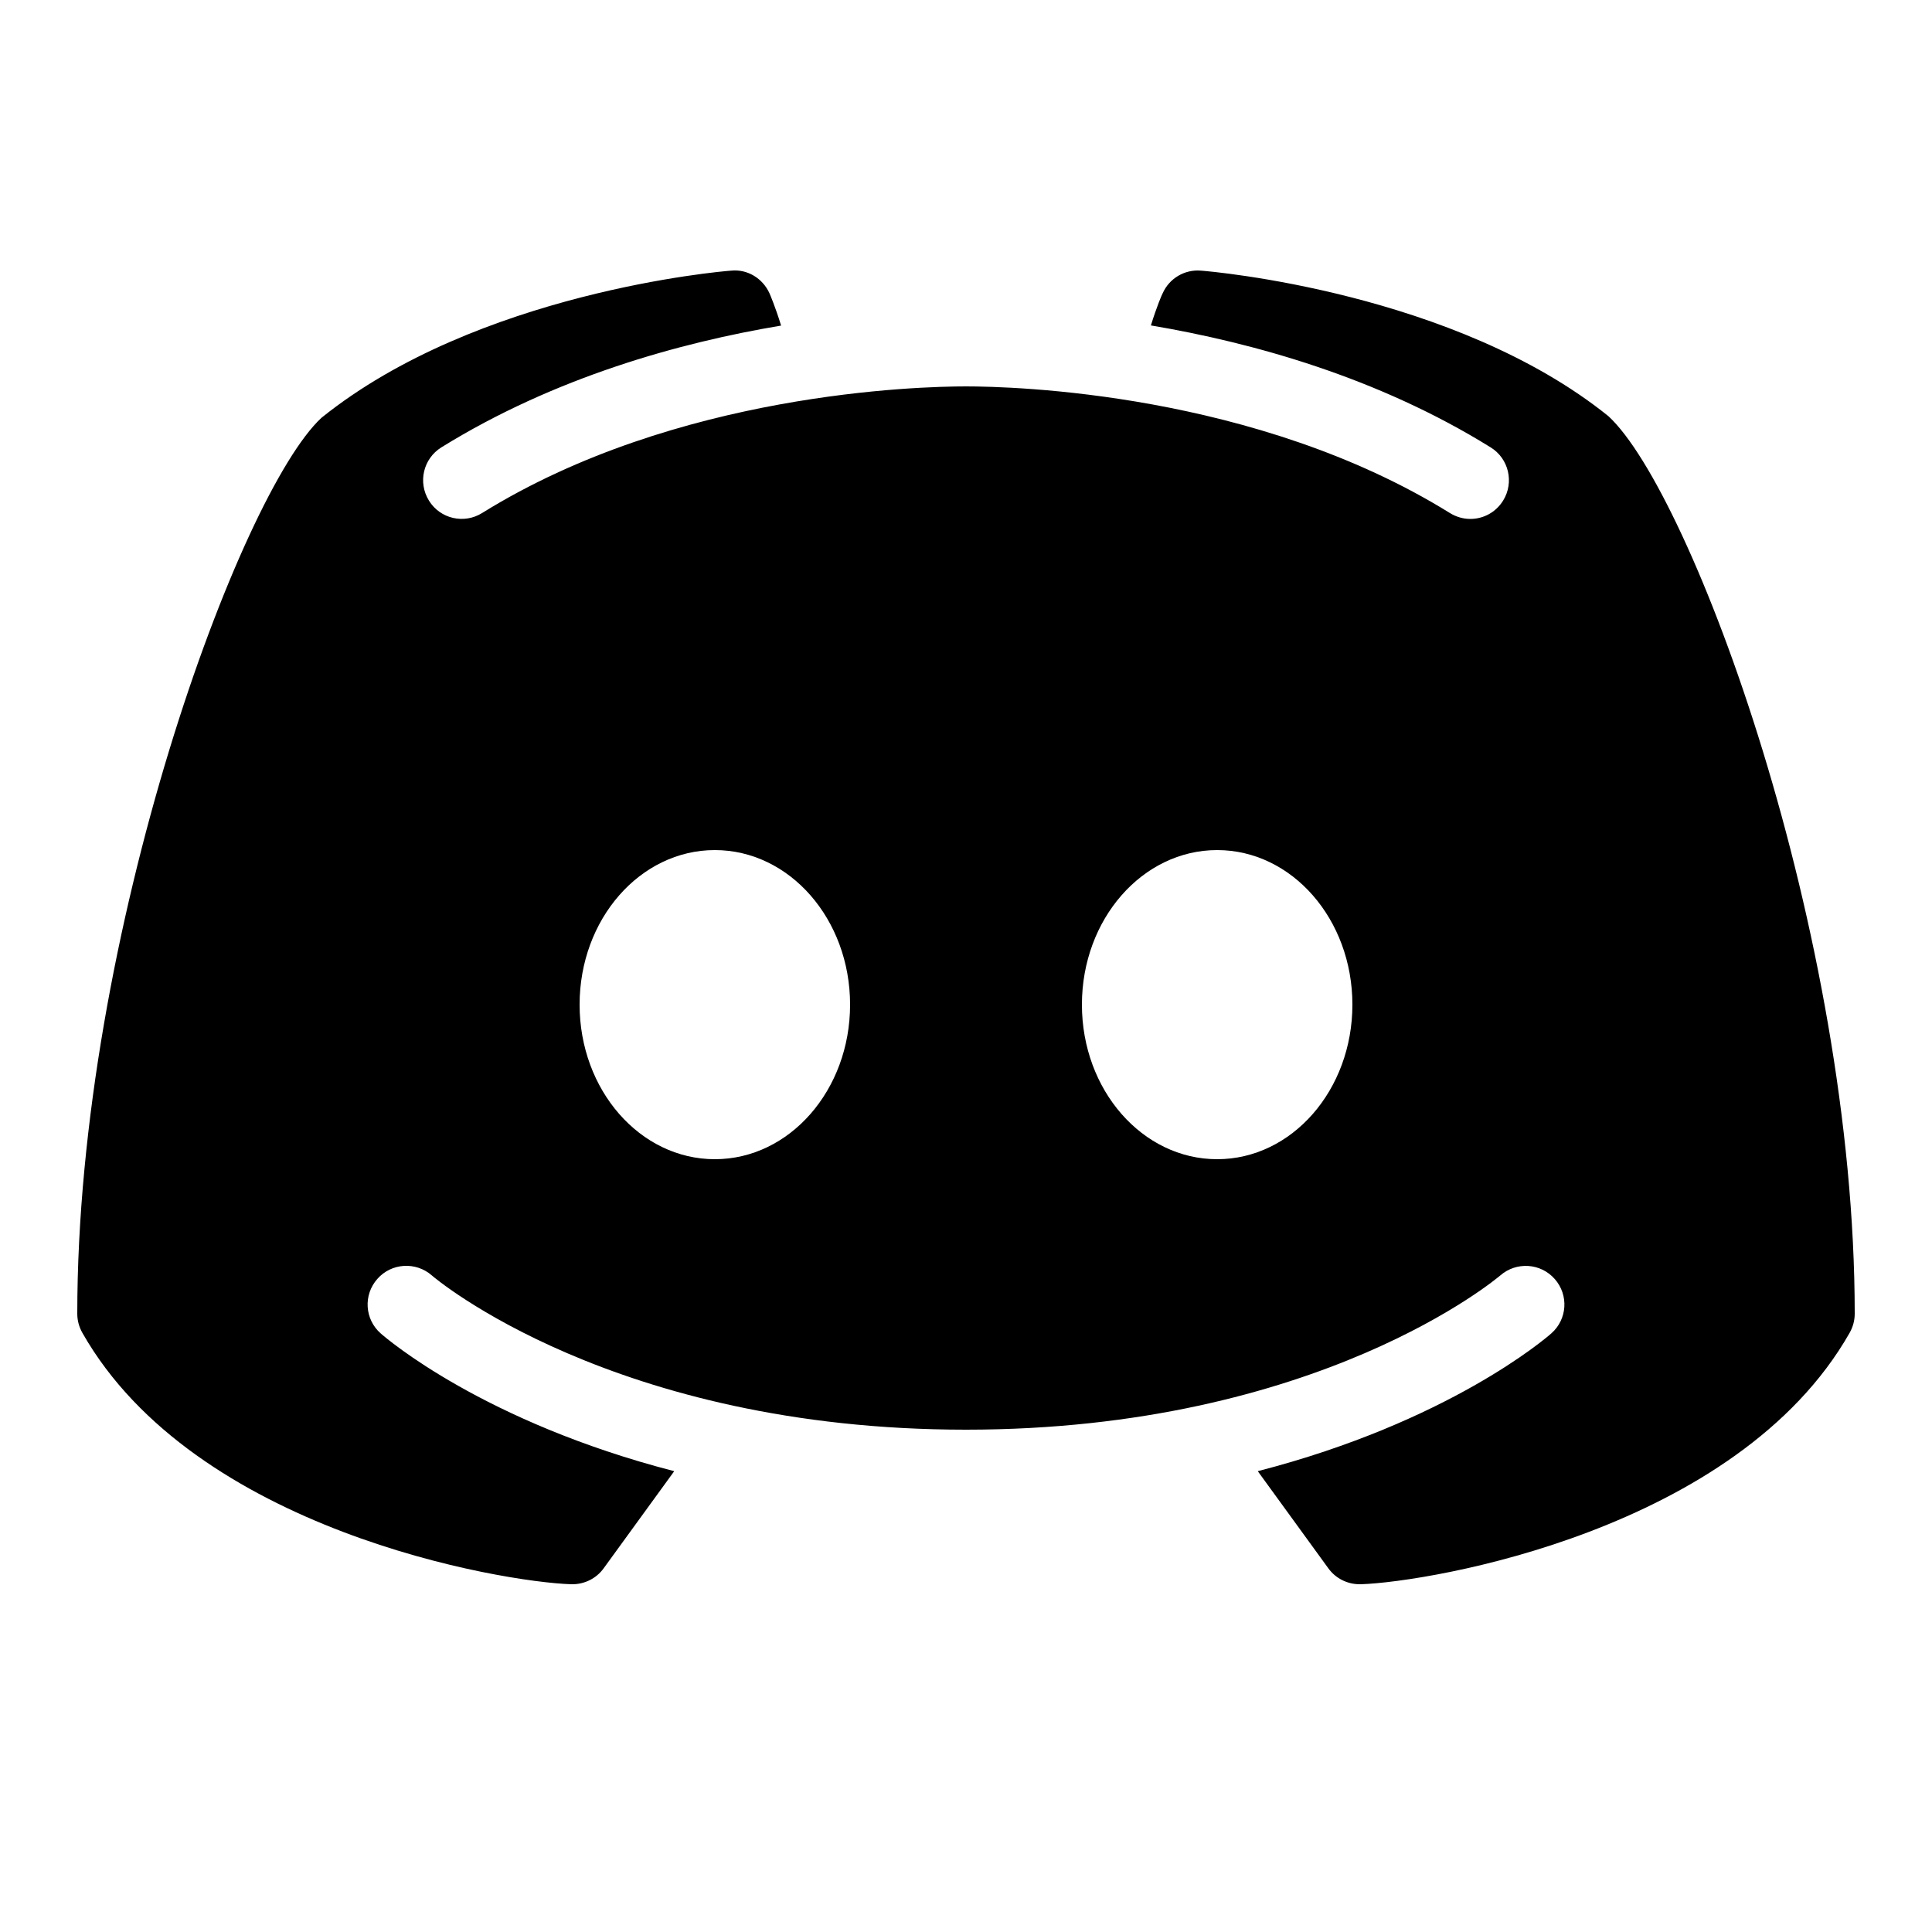
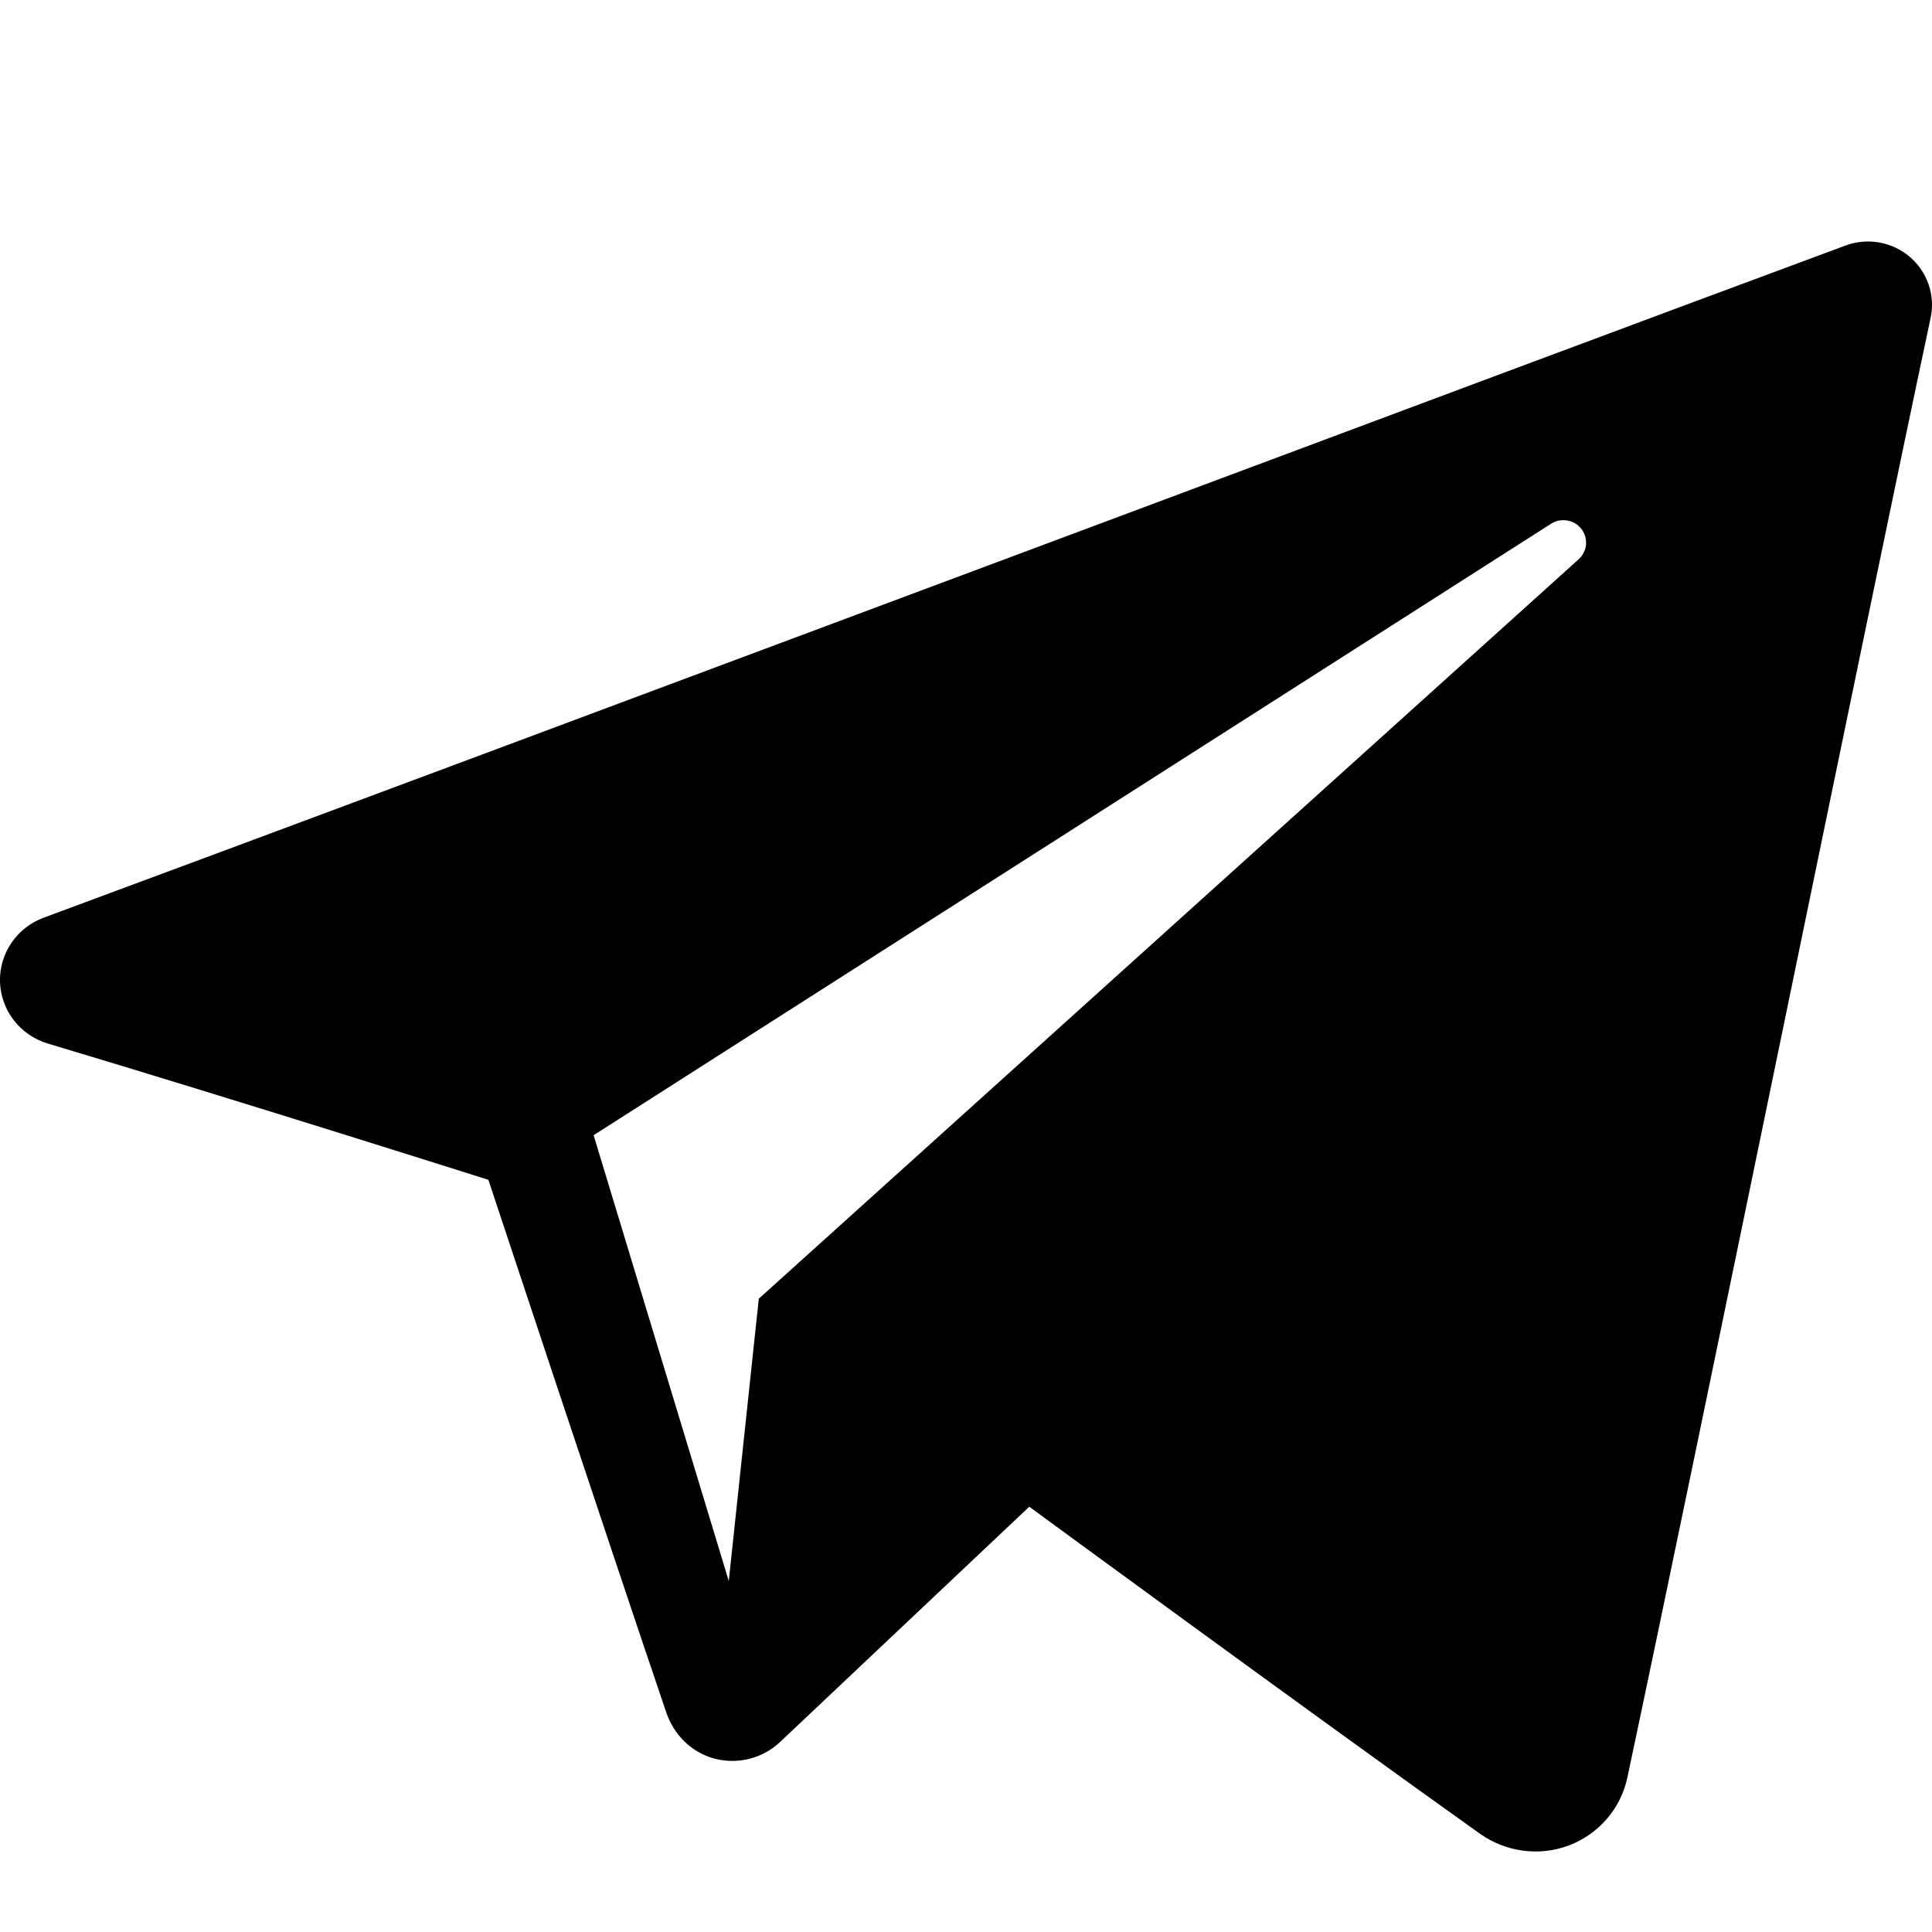
- <svg xmlns="http://www.w3.org/2000/svg" viewBox="0 0 50 50">
-   <path d="M 41.625 10.77 C 37.645 7.566 31.348 7.023 31.078 7.004 C 30.66 6.969 30.262 7.203 30.09 7.59 C 30.074 7.613 29.938 7.93 29.785 8.422 C 32.418 8.867 35.652 9.762 38.578 11.578 C 39.047 11.867 39.191 12.484 38.902 12.953 C 38.711 13.262 38.387 13.43 38.051 13.43 C 37.871 13.43 37.688 13.379 37.523 13.277 C 32.492 10.156 26.211 10 25 10 C 23.789 10 17.504 10.156 12.477 13.277 C 12.008 13.57 11.391 13.426 11.102 12.957 C 10.809 12.484 10.953 11.871 11.422 11.578 C 14.348 9.766 17.582 8.867 20.215 8.426 C 20.062 7.93 19.926 7.617 19.914 7.59 C 19.738 7.203 19.344 6.961 18.922 7.004 C 18.652 7.023 12.355 7.566 8.32 10.812 C 6.215 12.762 2 24.152 2 34 C 2 34.176 2.047 34.344 2.133 34.496 C 5.039 39.605 12.973 40.941 14.781 41 C 14.789 41 14.801 41 14.812 41 C 15.133 41 15.434 40.848 15.621 40.59 L 17.449 38.074 C 12.516 36.801 9.996 34.637 9.852 34.508 C 9.438 34.145 9.398 33.512 9.766 33.098 C 10.129 32.684 10.762 32.645 11.176 33.008 C 11.234 33.062 15.875 37 25 37 C 34.141 37 38.781 33.047 38.828 33.008 C 39.242 32.648 39.871 32.684 40.238 33.102 C 40.602 33.516 40.562 34.145 40.148 34.508 C 40.004 34.637 37.484 36.801 32.551 38.074 L 34.379 40.59 C 34.566 40.848 34.867 41 35.188 41 C 35.199 41 35.211 41 35.219 41 C 37.027 40.941 44.961 39.605 47.867 34.496 C 47.953 34.344 48 34.176 48 34 C 48 24.152 43.785 12.762 41.625 10.77 Z M 18.5 30 C 16.566 30 15 28.211 15 26 C 15 23.789 16.566 22 18.5 22 C 20.434 22 22 23.789 22 26 C 22 28.211 20.434 30 18.5 30 Z M 31.5 30 C 29.566 30 28 28.211 28 26 C 28 23.789 29.566 22 31.5 22 C 33.434 22 35 23.789 35 26 C 35 28.211 33.434 30 31.5 30 Z" />
+ <svg xmlns="http://www.w3.org/2000/svg" width="24px" height="24px" version="1.1" xml:space="preserve" style="fill-rule:evenodd;clip-rule:evenodd;stroke-linejoin:round;stroke-miterlimit:1.414;">
+   <path id="telegram-1" d="M18.384,22.779c0.322,0.228 0.737,0.285 1.107,0.145c0.37,-0.141 0.642,-0.457 0.724,-0.84c0.869,-4.084 2.977,-14.421 3.768,-18.136c0.06,-0.28 -0.04,-0.571 -0.26,-0.758c-0.22,-0.187 -0.525,-0.241 -0.797,-0.14c-4.193,1.552 -17.106,6.397 -22.384,8.35c-0.335,0.124 -0.553,0.446 -0.542,0.799c0.012,0.354 0.25,0.661 0.593,0.764c2.367,0.708 5.474,1.693 5.474,1.693c0,0 1.452,4.385 2.209,6.615c0.095,0.28 0.314,0.5 0.603,0.576c0.288,0.075 0.596,-0.004 0.811,-0.207c1.216,-1.148 3.096,-2.923 3.096,-2.923c0,0 3.572,2.619 5.598,4.062Zm-11.01,-8.677l1.679,5.538l0.373,-3.507c0,0 6.487,-5.851 10.185,-9.186c0.108,-0.098 0.123,-0.262 0.033,-0.377c-0.089,-0.115 -0.253,-0.142 -0.376,-0.064c-4.286,2.737 -11.894,7.596 -11.894,7.596Z" />
</svg>
